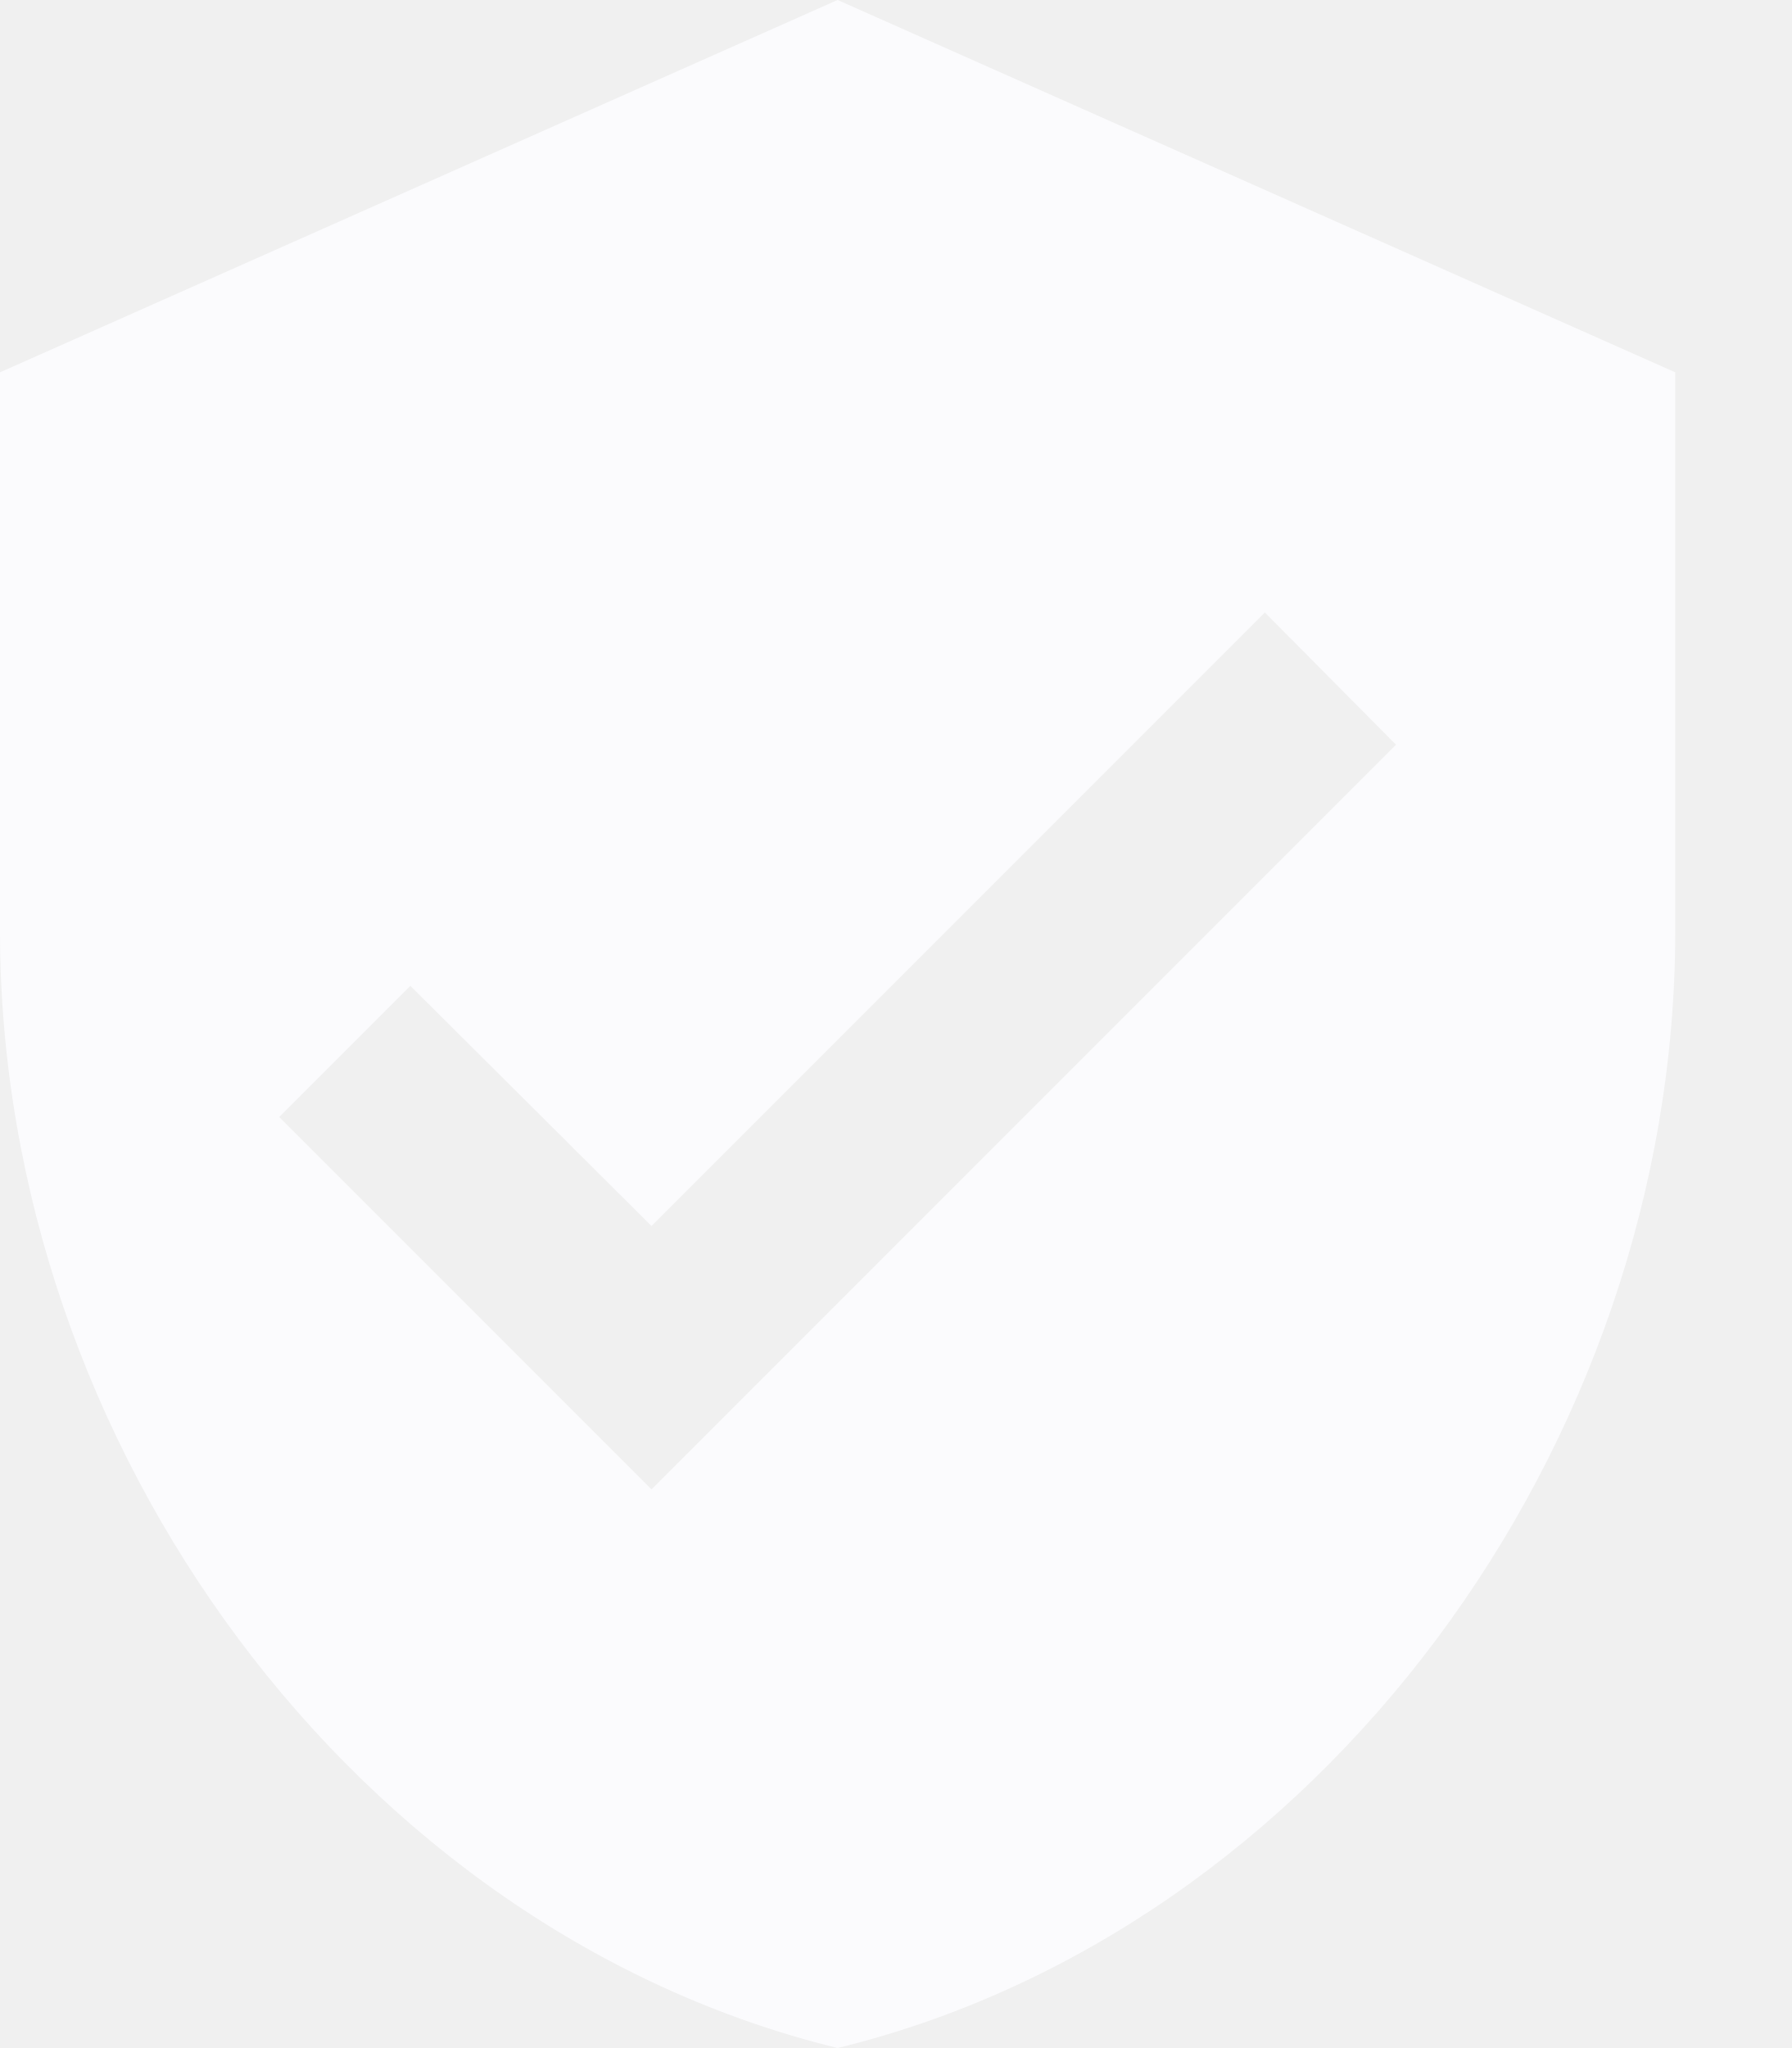
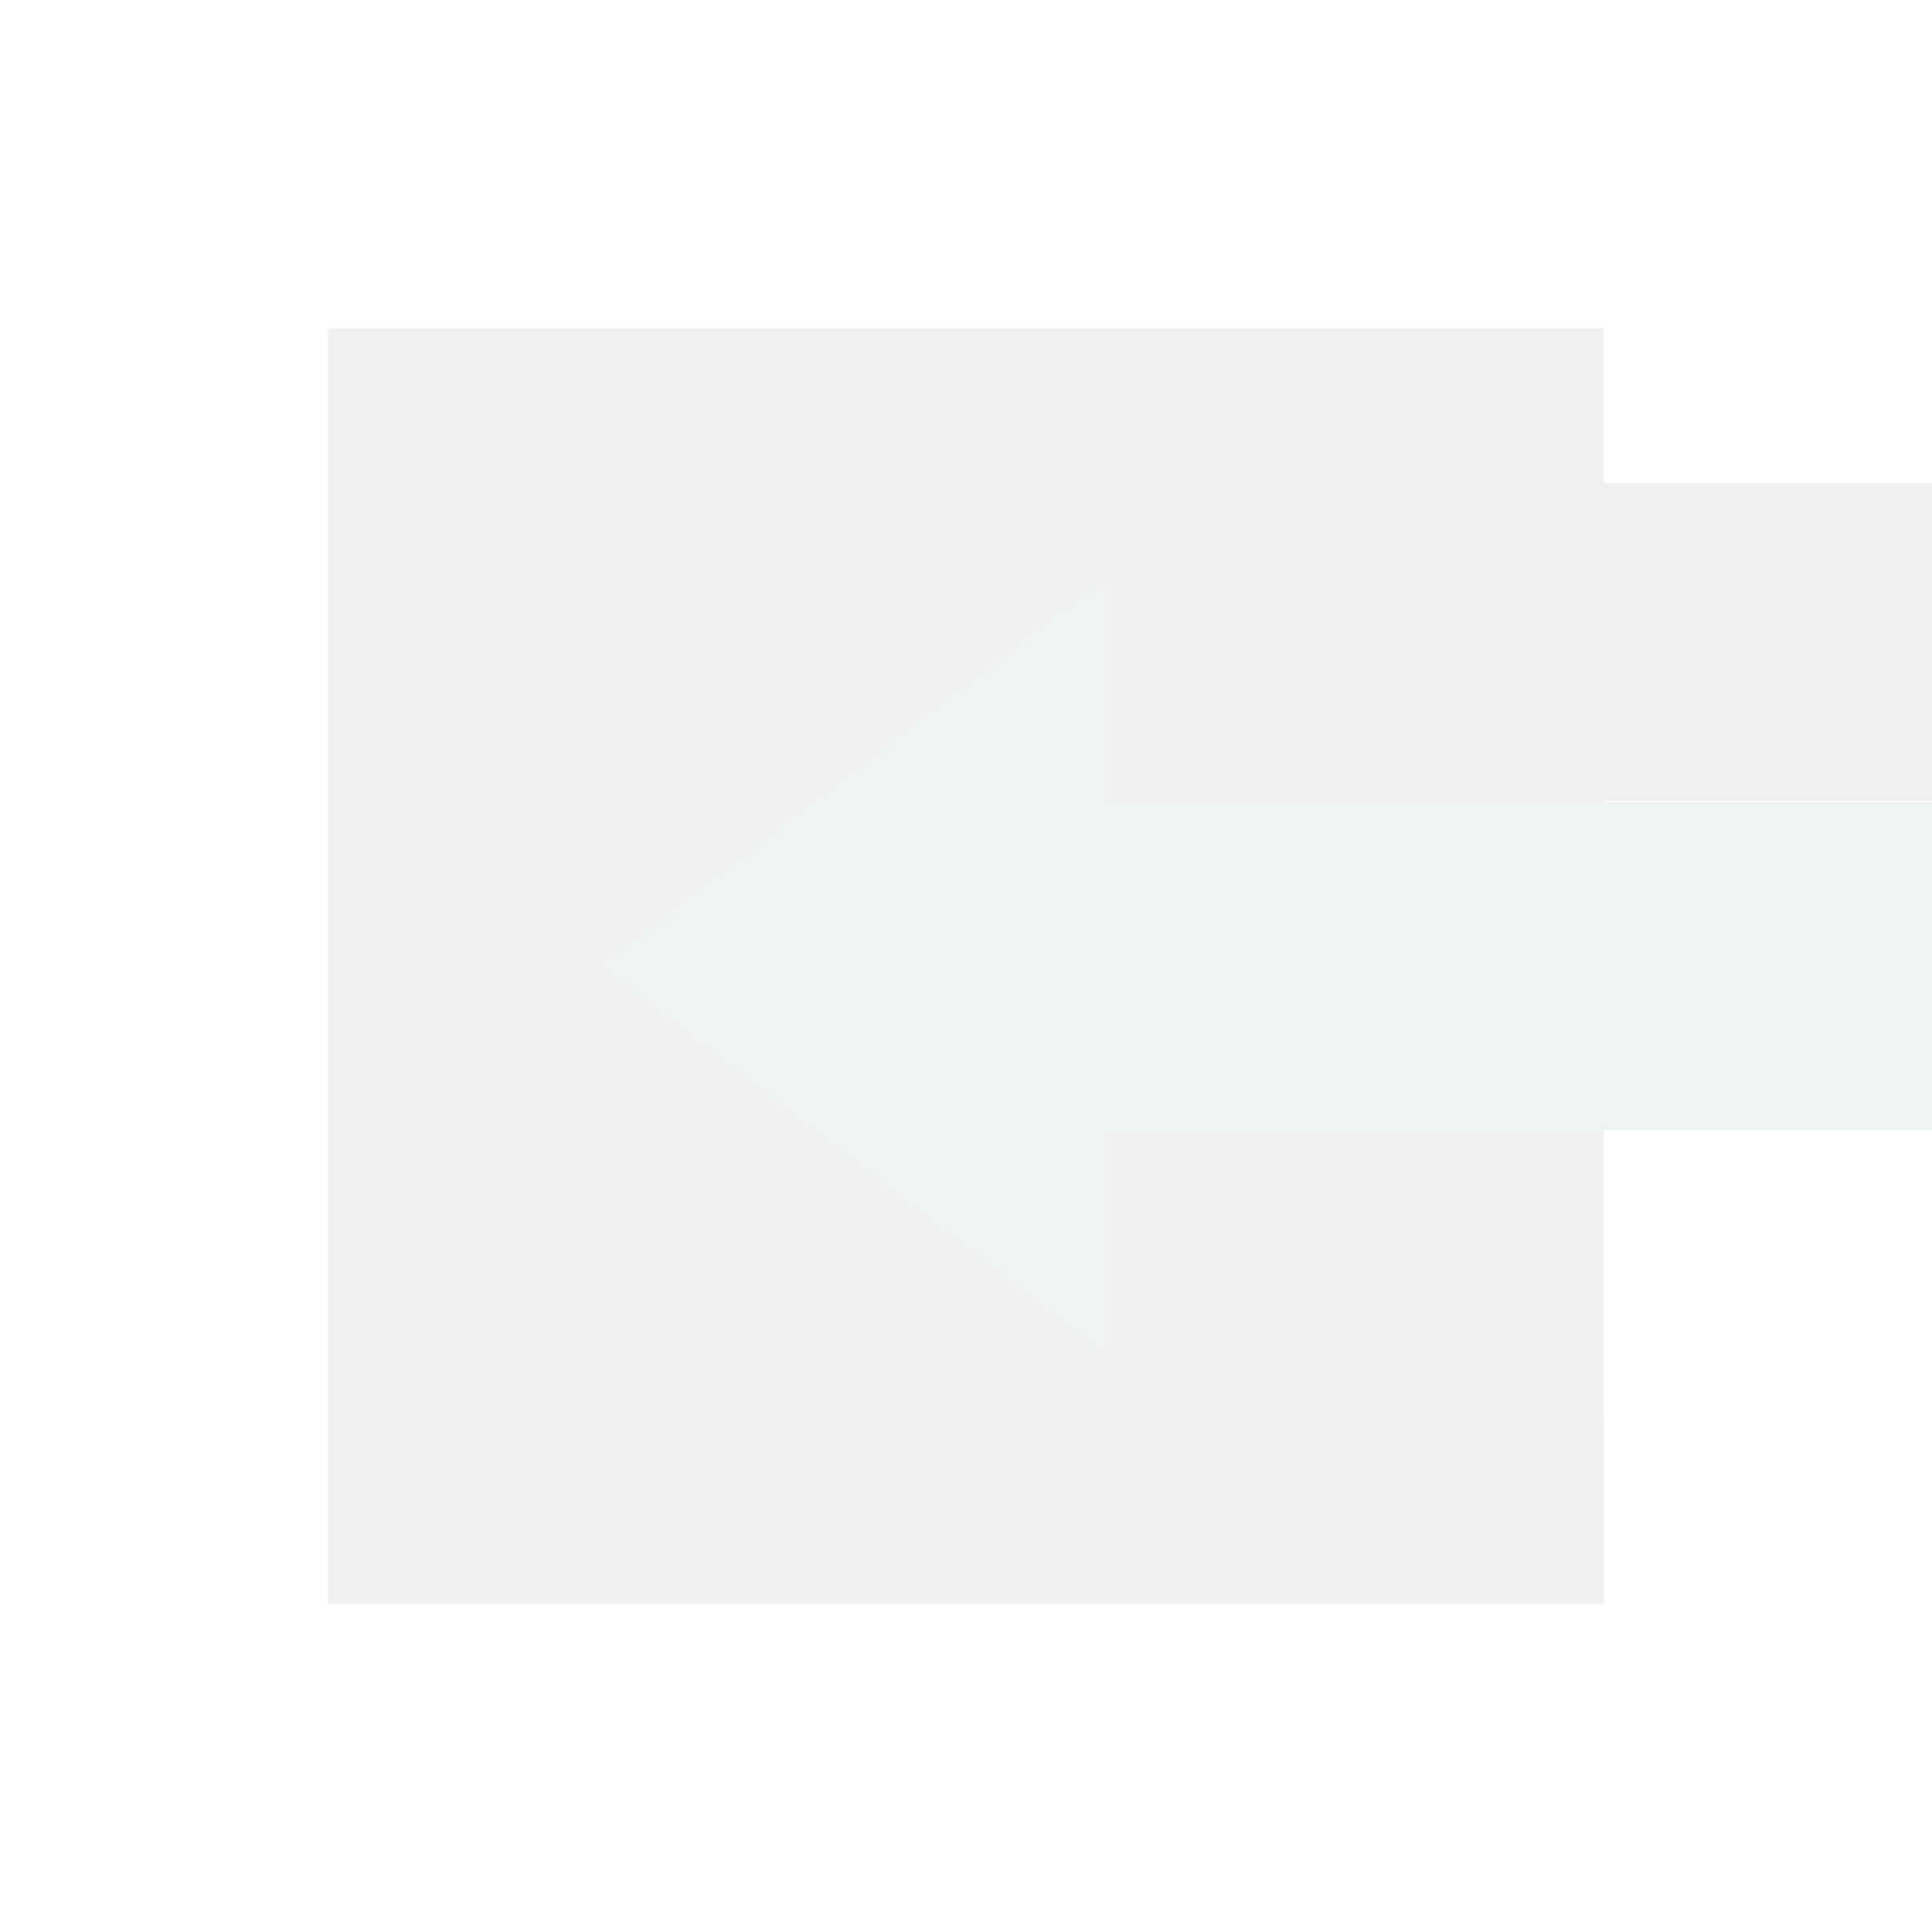
- <svg xmlns="http://www.w3.org/2000/svg" viewBox="0 0 14 16" fill="none">
-   <path d="M6.545 0L0 2.909V7.273C0 11.309 2.793 15.084 6.545 16C10.298 15.084 13.091 11.309 13.091 7.273V2.909L6.545 0ZM5.091 11.636L2.182 8.727L3.207 7.702L5.091 9.578L9.884 4.785L10.909 5.818L5.091 11.636Z" fill="#FBFBFD" />
+ <svg xmlns="http://www.w3.org/2000/svg" width="40" height="40" viewBox="0 0 40 40" fill="none">
+   <path d="M40 40H0V0H40V9.994H33.207V6.793H6.793V33.207H33.207V16.584H40V40Z" fill="white" />
+   <path d="M40 16.604H18.978V23.396H40V16.604Z" fill="#EFF3F4" />
+   <path d="M12.423 19.997L22.892 28.042V11.958L12.423 19.997Z" fill="#EFF3F4" />
+   <path d="M33.207 29.482V23.396H40L33.207 29.482Z" fill="white" />
+   <path d="M40 6.793H33.207V9.994H40V6.793Z" fill="white" />
</svg>
